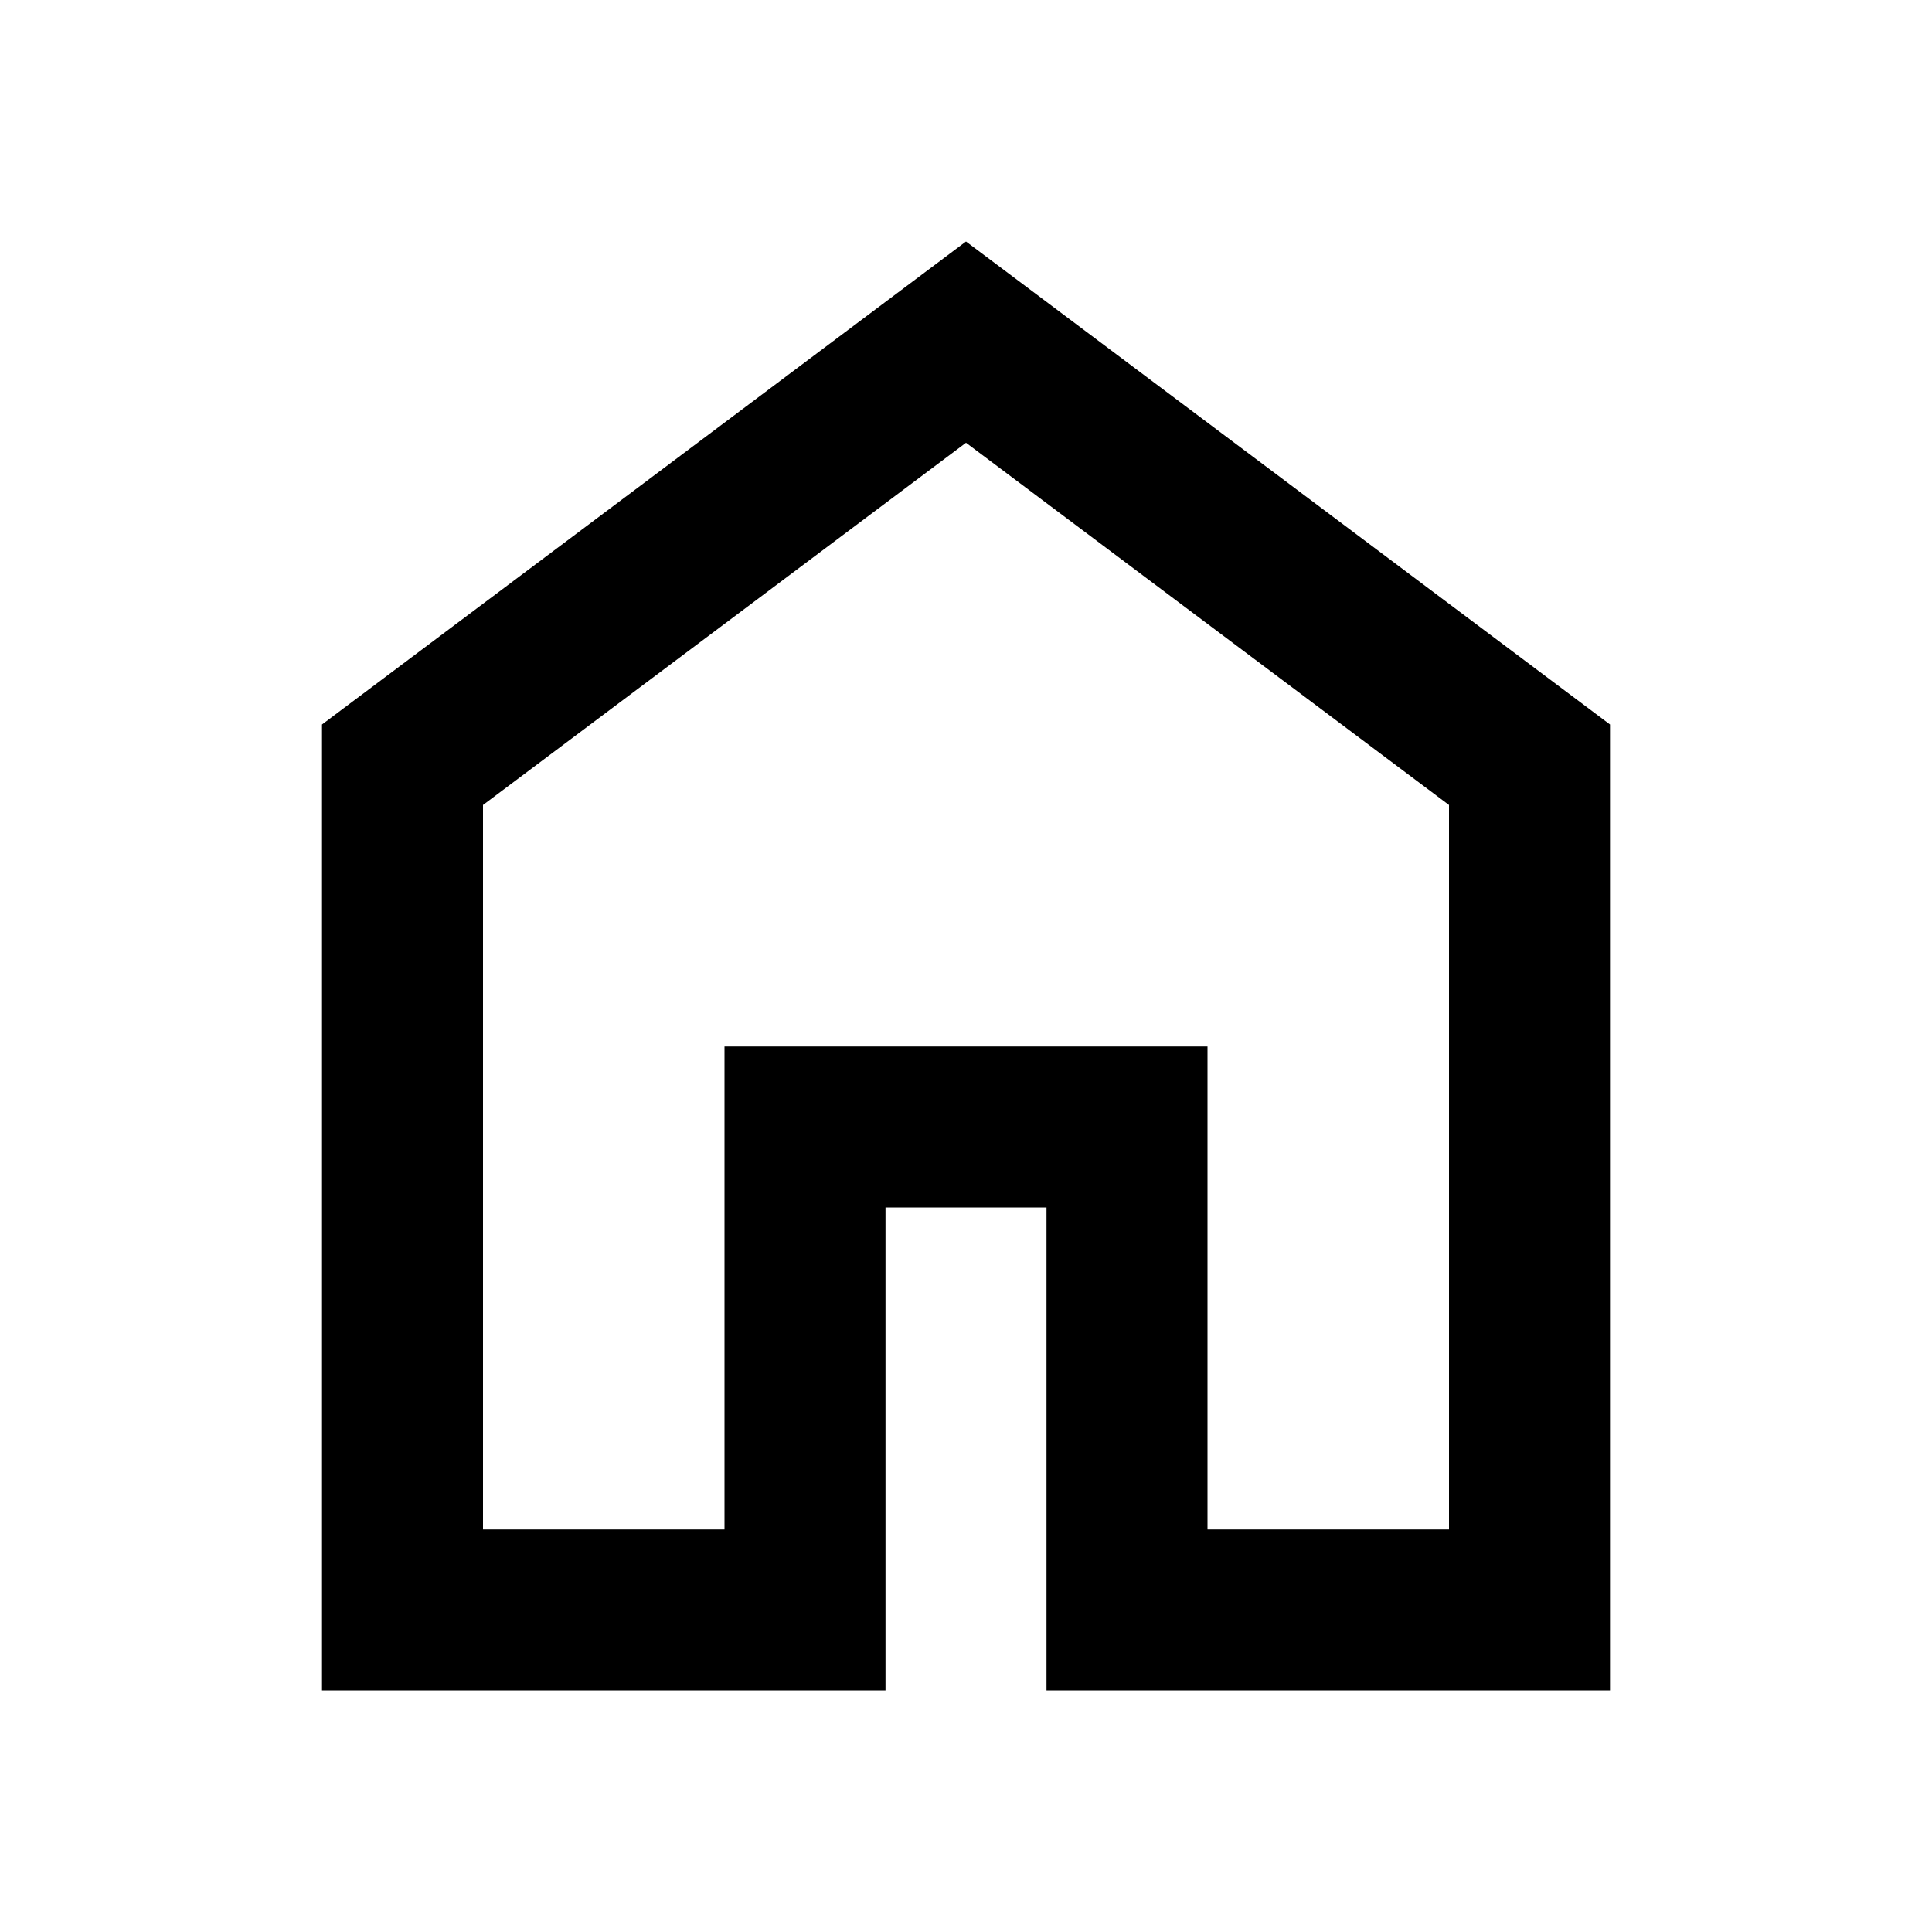
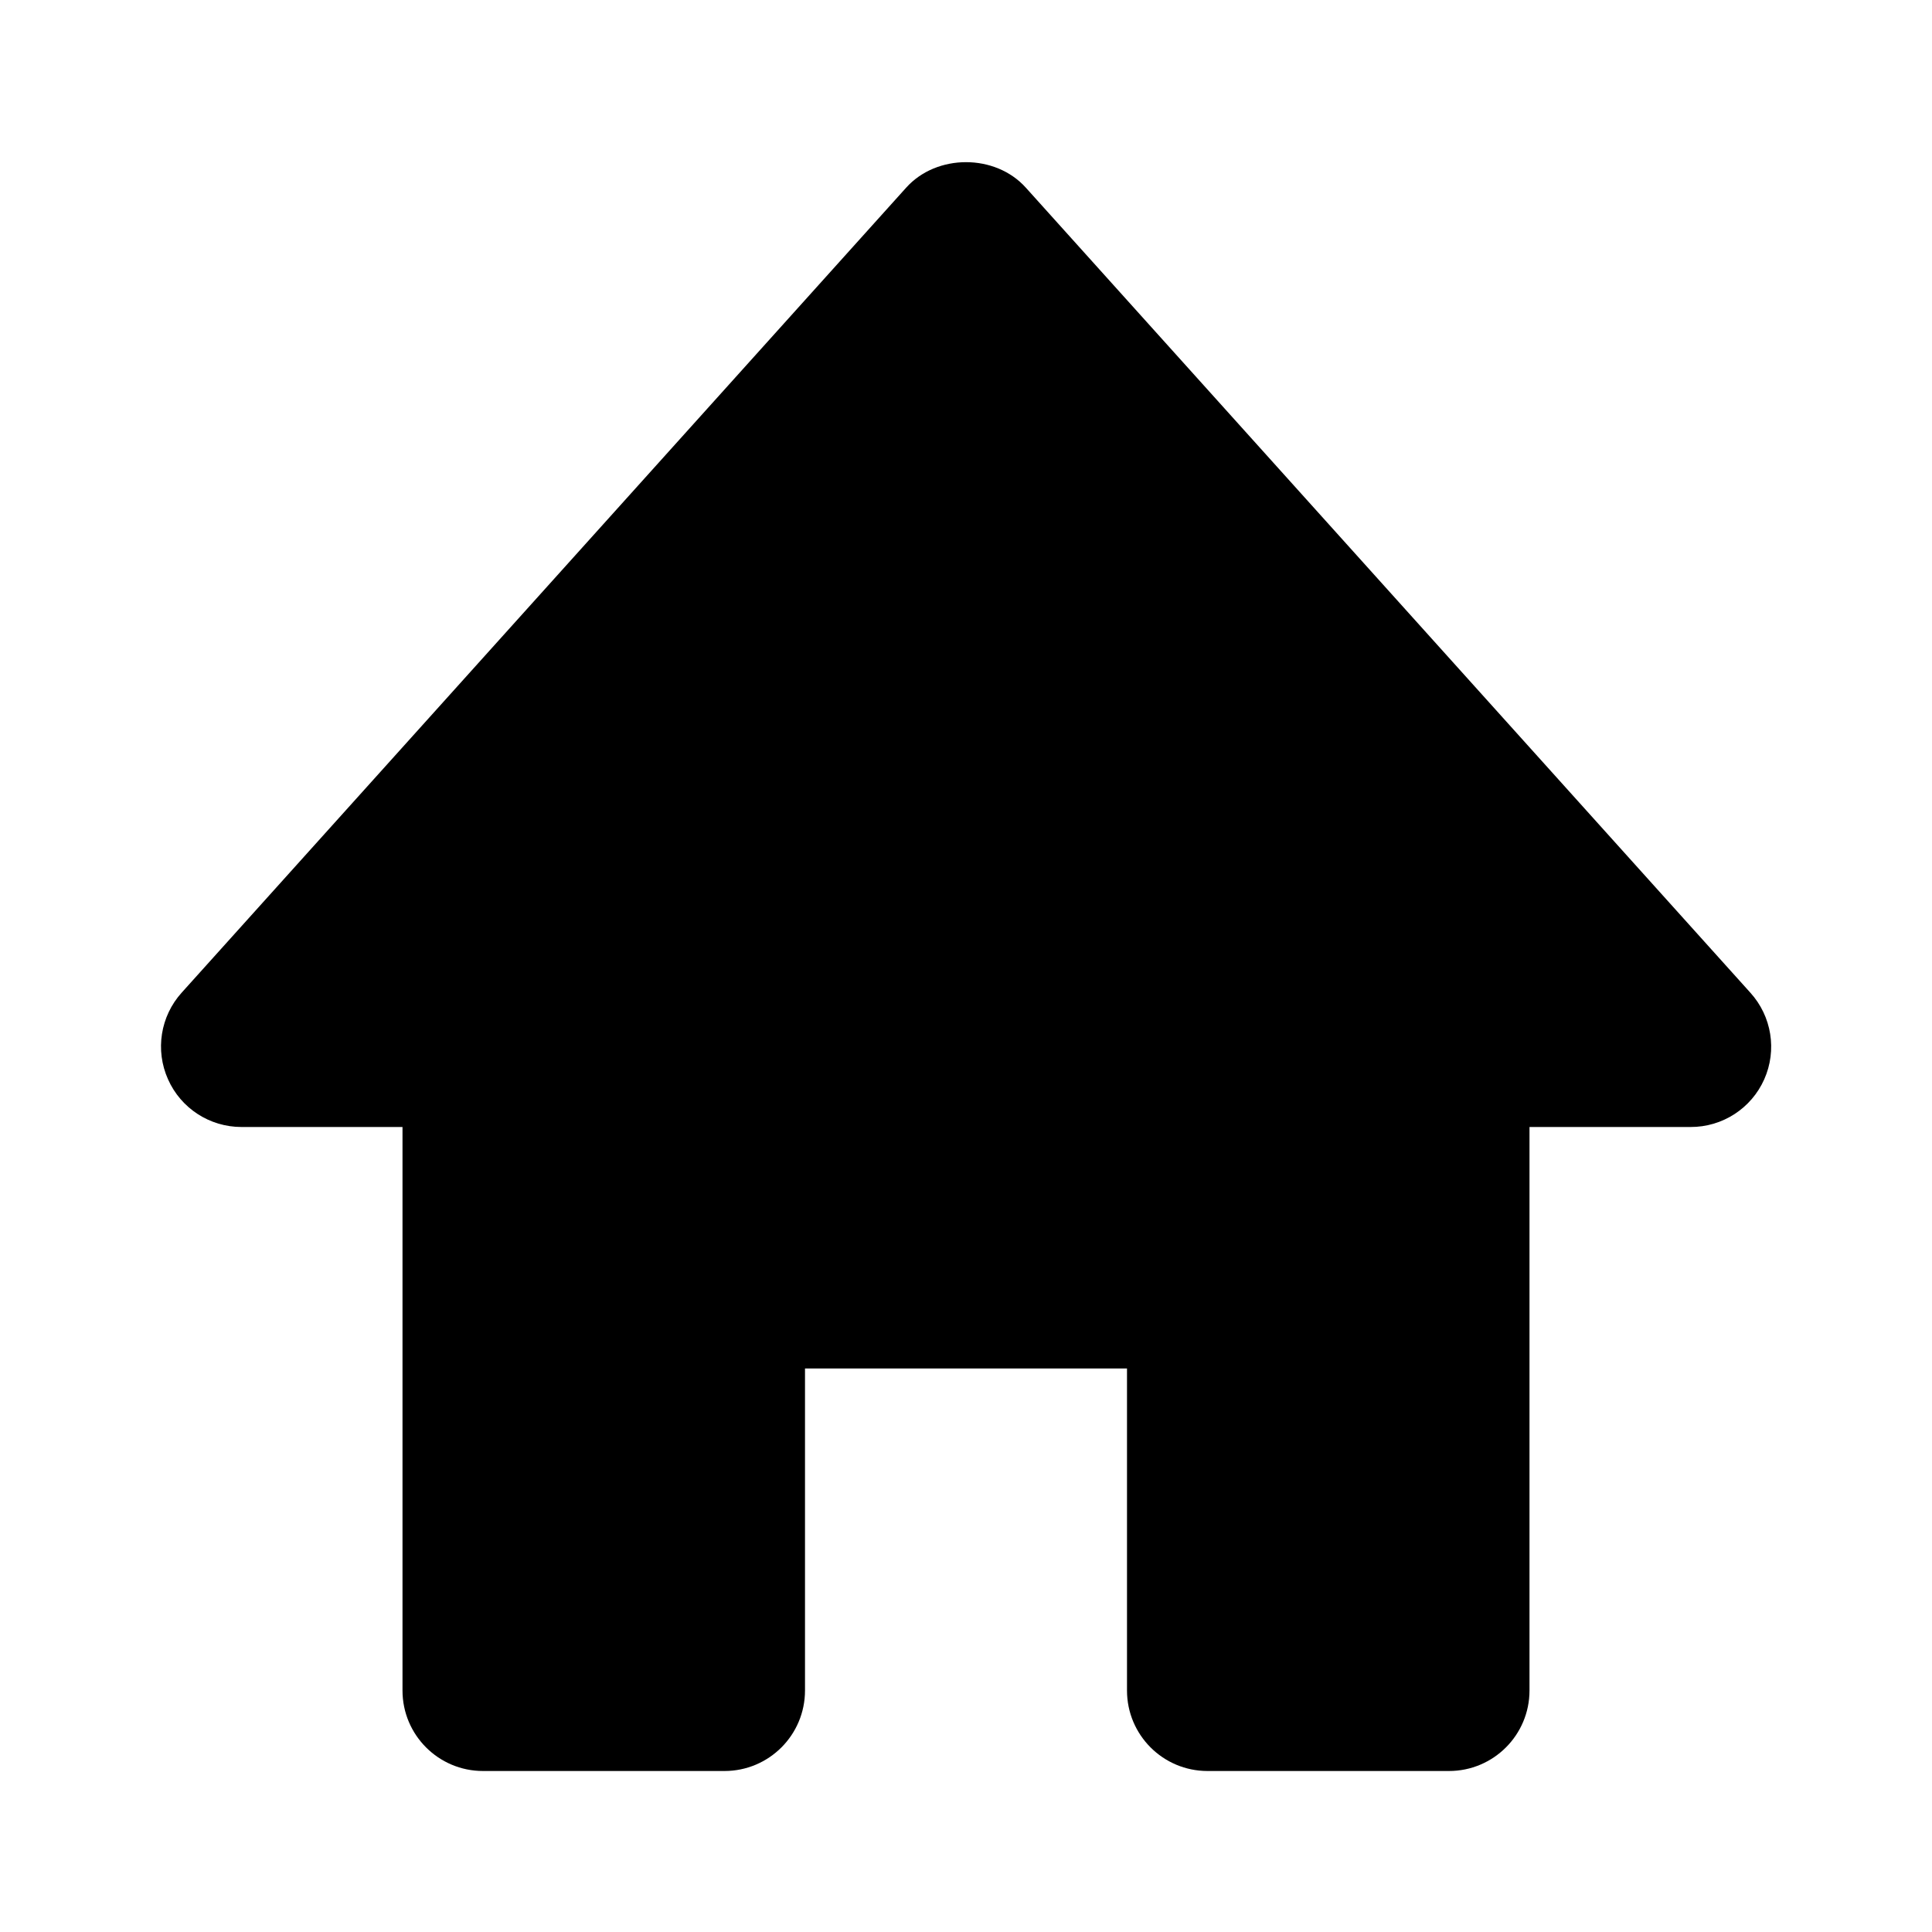
- <svg xmlns="http://www.w3.org/2000/svg" width="24px" height="24px" viewBox="0 -960 960 960" fill="#000">
-   <path d="M240-200h120v-240h240v240h120v-360L480-740 240-560v360Zm-80 80v-480l320-240 320 240v480H520v-240h-80v240H160Zm320-350Z" />
+ <svg xmlns="http://www.w3.org/2000/svg" width="24px" height="24px" viewBox="0 0 24 24" fill="#000">
+   <path d="m21.743 12.331-9-10c-.379-.422-1.107-.422-1.486 0l-9 10a.998.998 0 0 0-.17 1.076c.16.361.518.593.913.593h2v7a1 1 0 0 0 1 1h3a1 1 0 0 0 1-1v-4h4v4a1 1 0 0 0 1 1h3a1 1 0 0 0 1-1v-7h2a.998.998 0 0 0 .743-1.669z" />
</svg>
